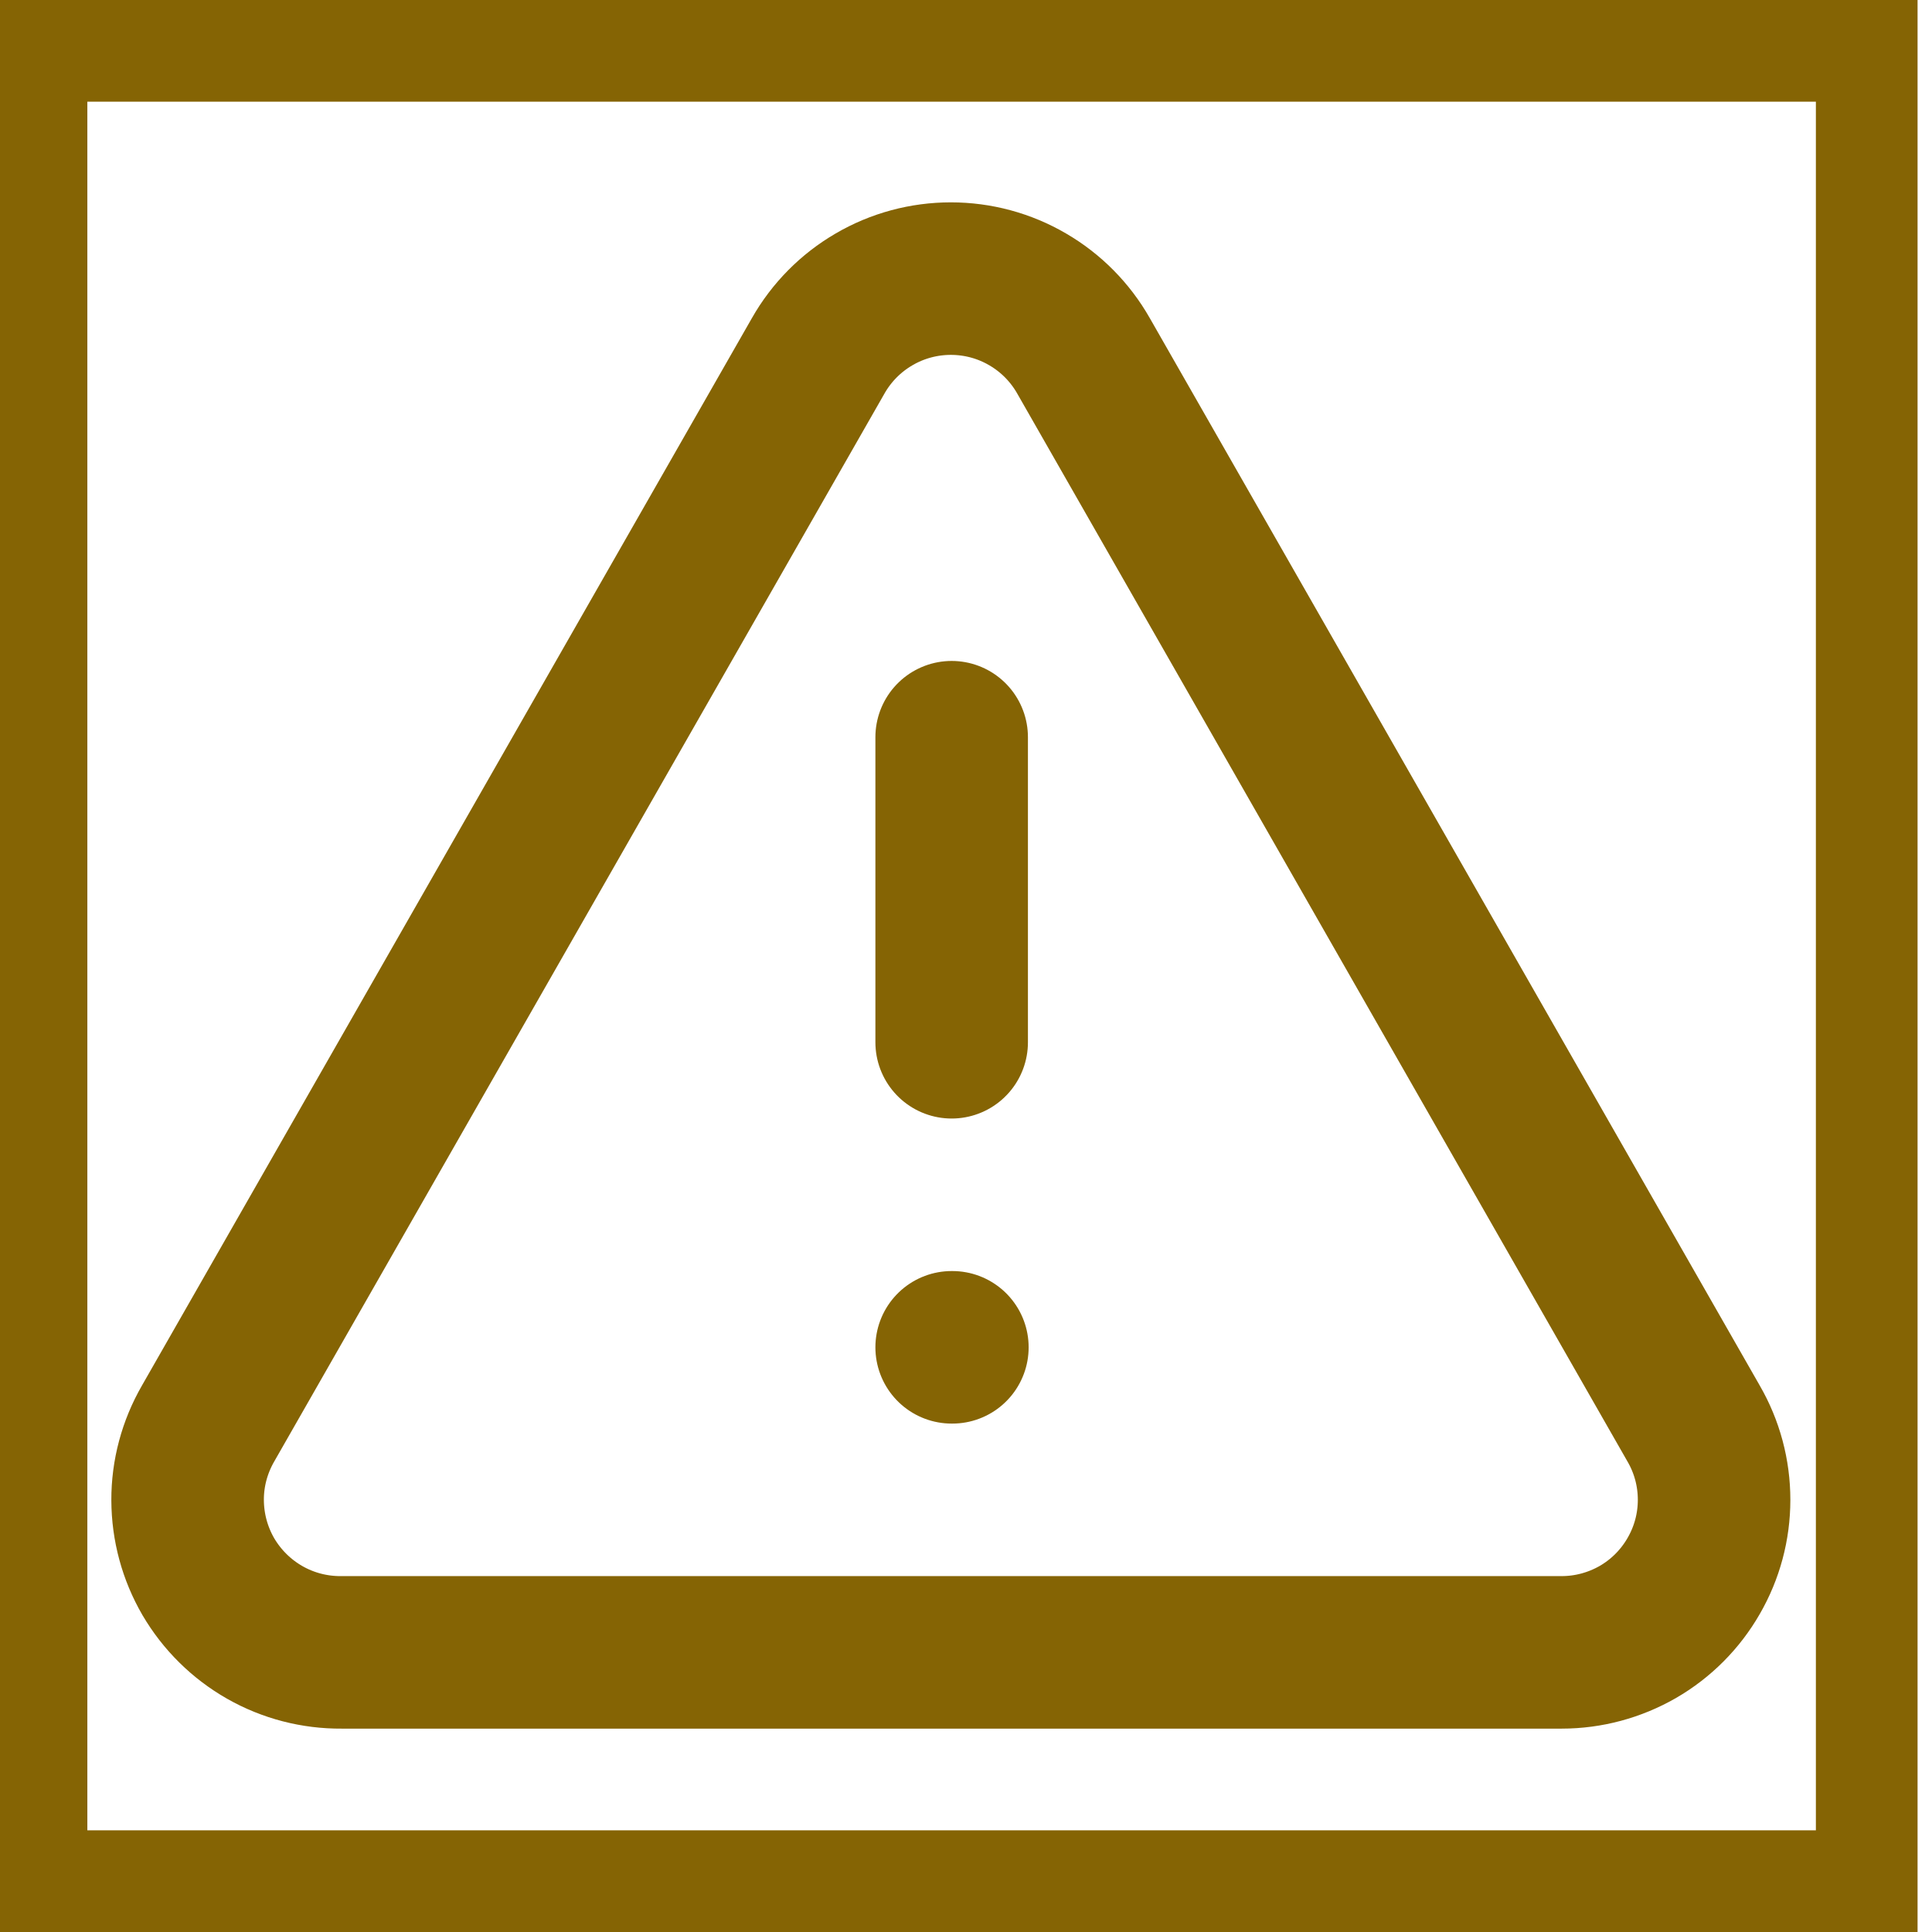
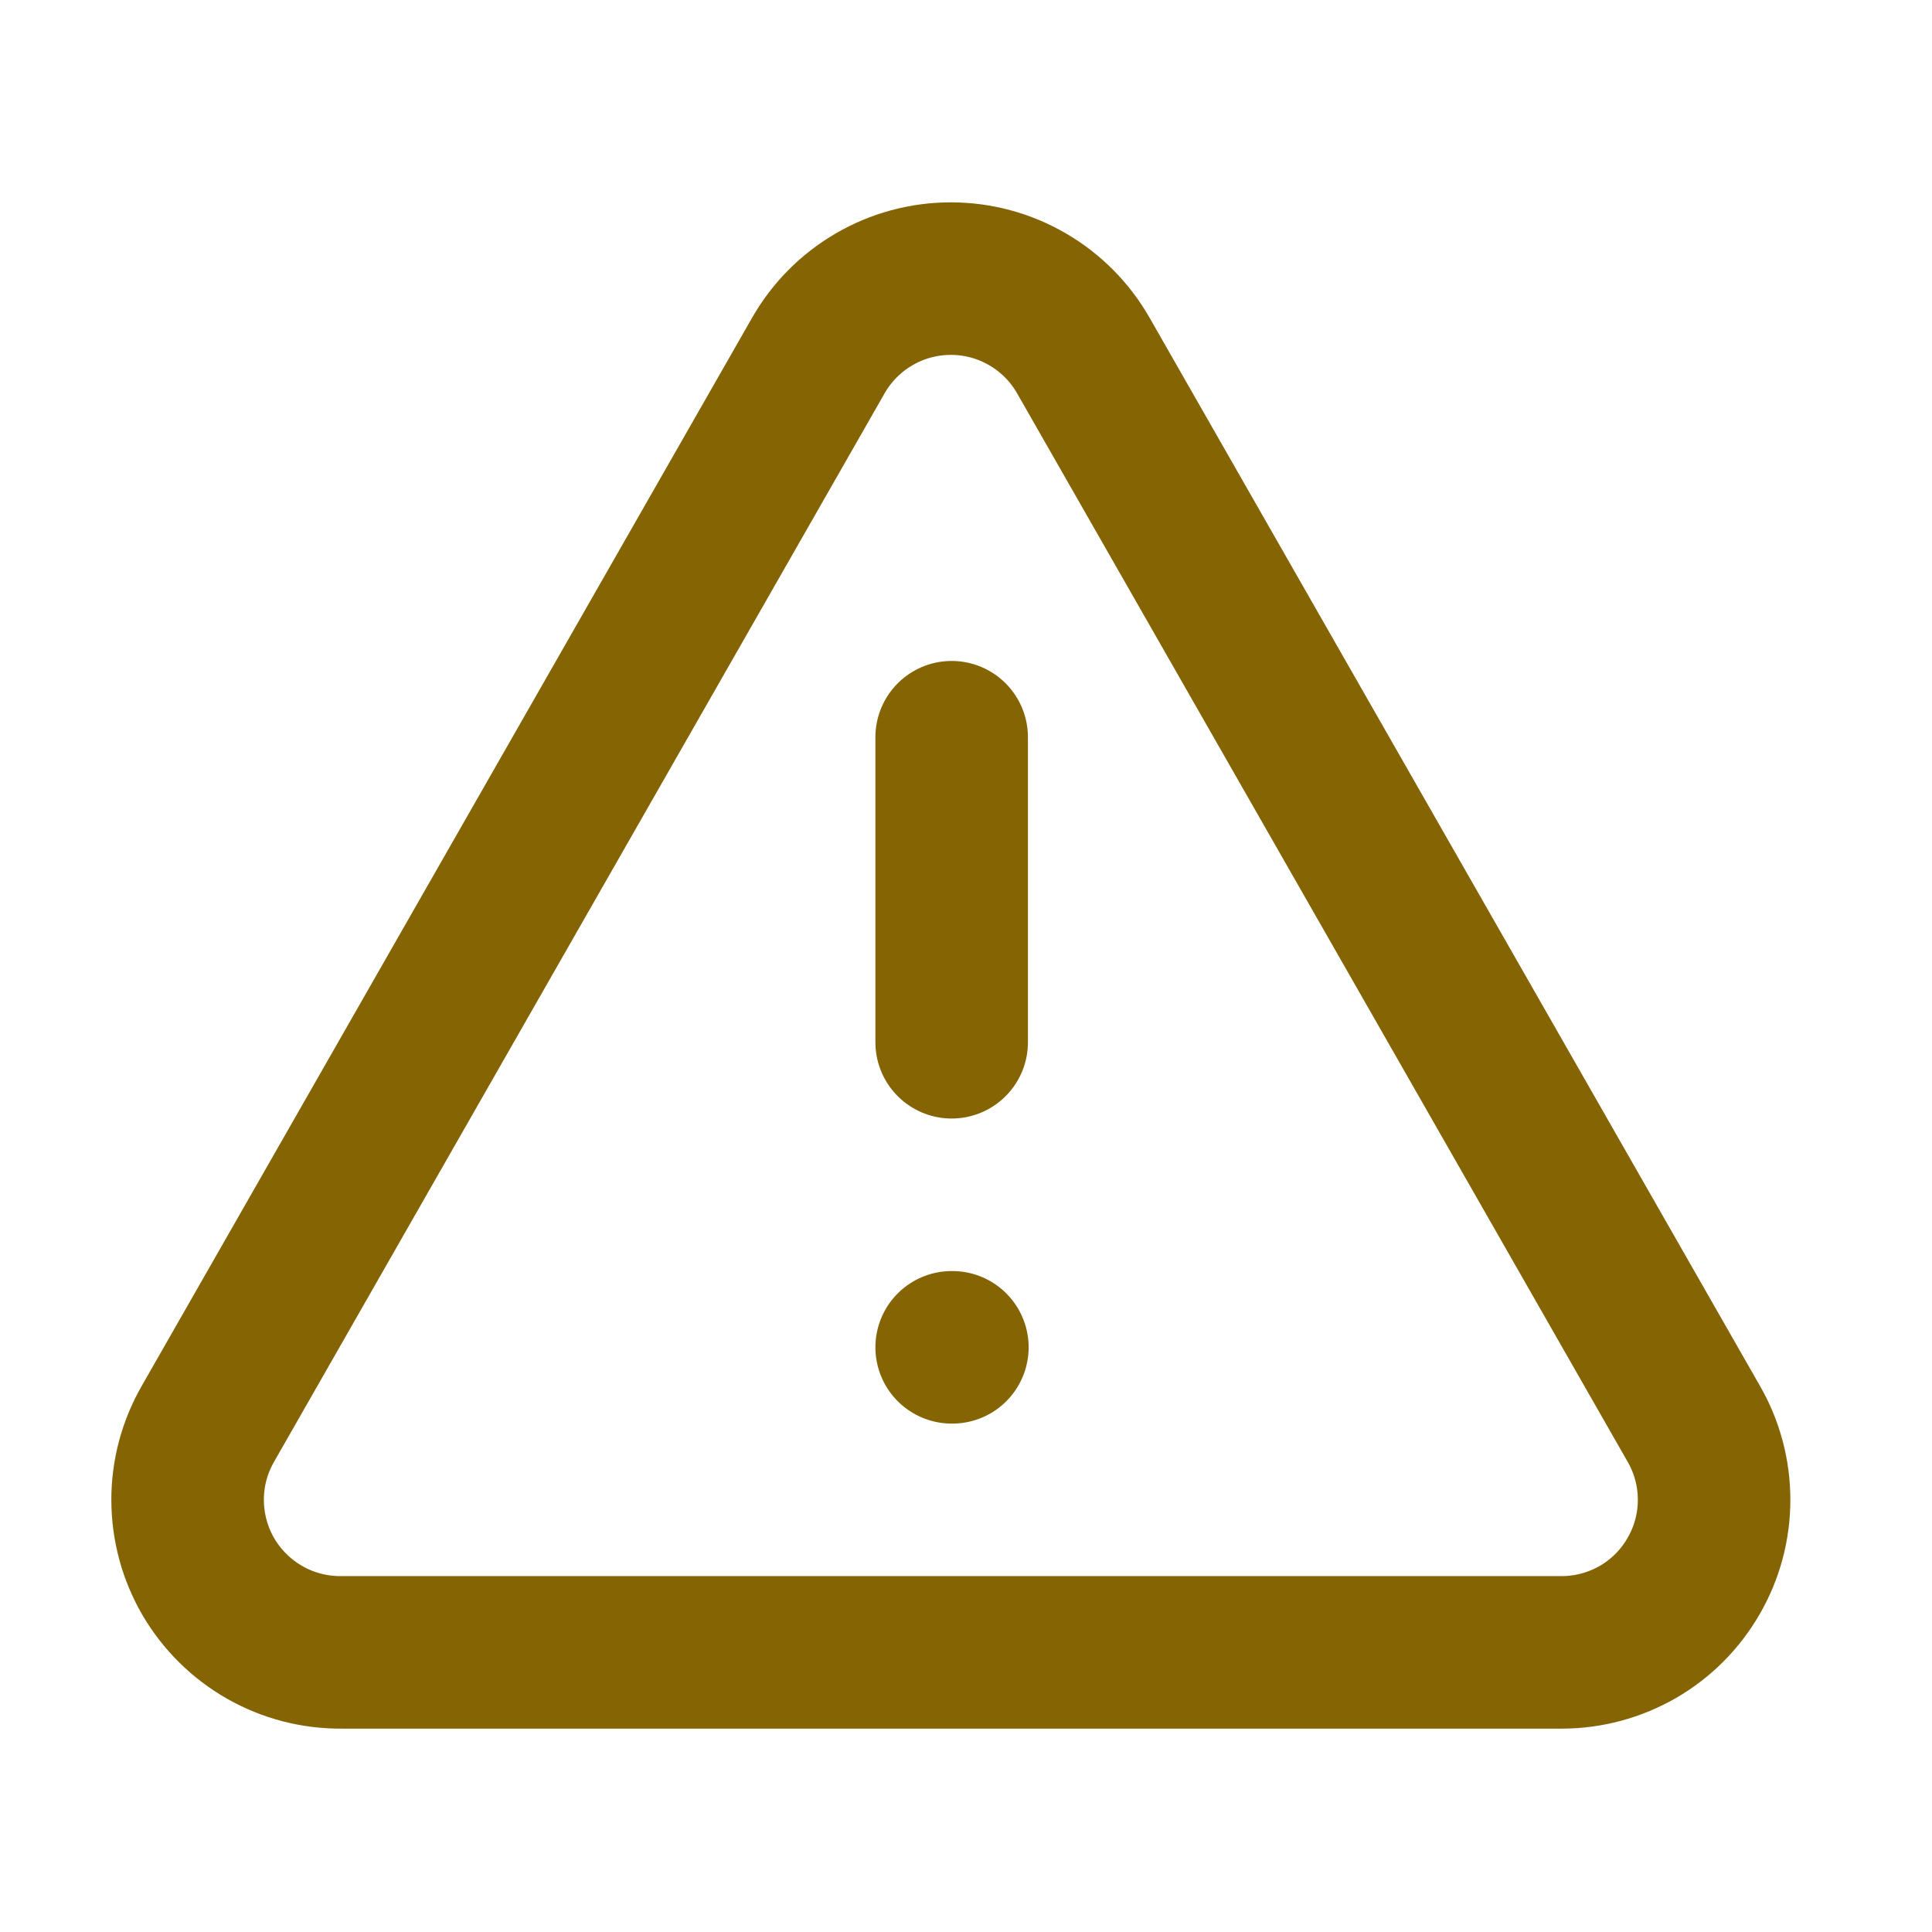
<svg xmlns="http://www.w3.org/2000/svg" width="19" height="19" viewBox="0 0 19 19" fill="none">
-   <path d="M18.358 18.5H0.359V0.5H18.358V18.5Z" stroke="#856404" />
  <path d="M16.656 14L10.656 3.5C10.525 3.269 10.335 3.077 10.106 2.944C9.877 2.81 9.616 2.74 9.351 2.74C9.086 2.74 8.825 2.81 8.596 2.944C8.367 3.077 8.177 3.269 8.046 3.5L2.046 14C1.914 14.229 1.844 14.489 1.845 14.753C1.846 15.018 1.916 15.277 2.049 15.506C2.183 15.734 2.374 15.923 2.604 16.054C2.834 16.185 3.094 16.252 3.358 16.25H15.358C15.622 16.25 15.88 16.18 16.108 16.049C16.336 15.917 16.525 15.727 16.656 15.499C16.788 15.271 16.857 15.013 16.857 14.75C16.857 14.486 16.788 14.228 16.656 14Z" stroke="#856404" stroke-width="1.5" stroke-linecap="round" stroke-linejoin="round" />
  <path d="M9.359 7.25V10.25" stroke="#856404" stroke-width="1.5" stroke-linecap="round" stroke-linejoin="round" />
  <path d="M9.359 13.25H9.366" stroke="#856404" stroke-width="1.5" stroke-linecap="round" stroke-linejoin="round" />
</svg>
